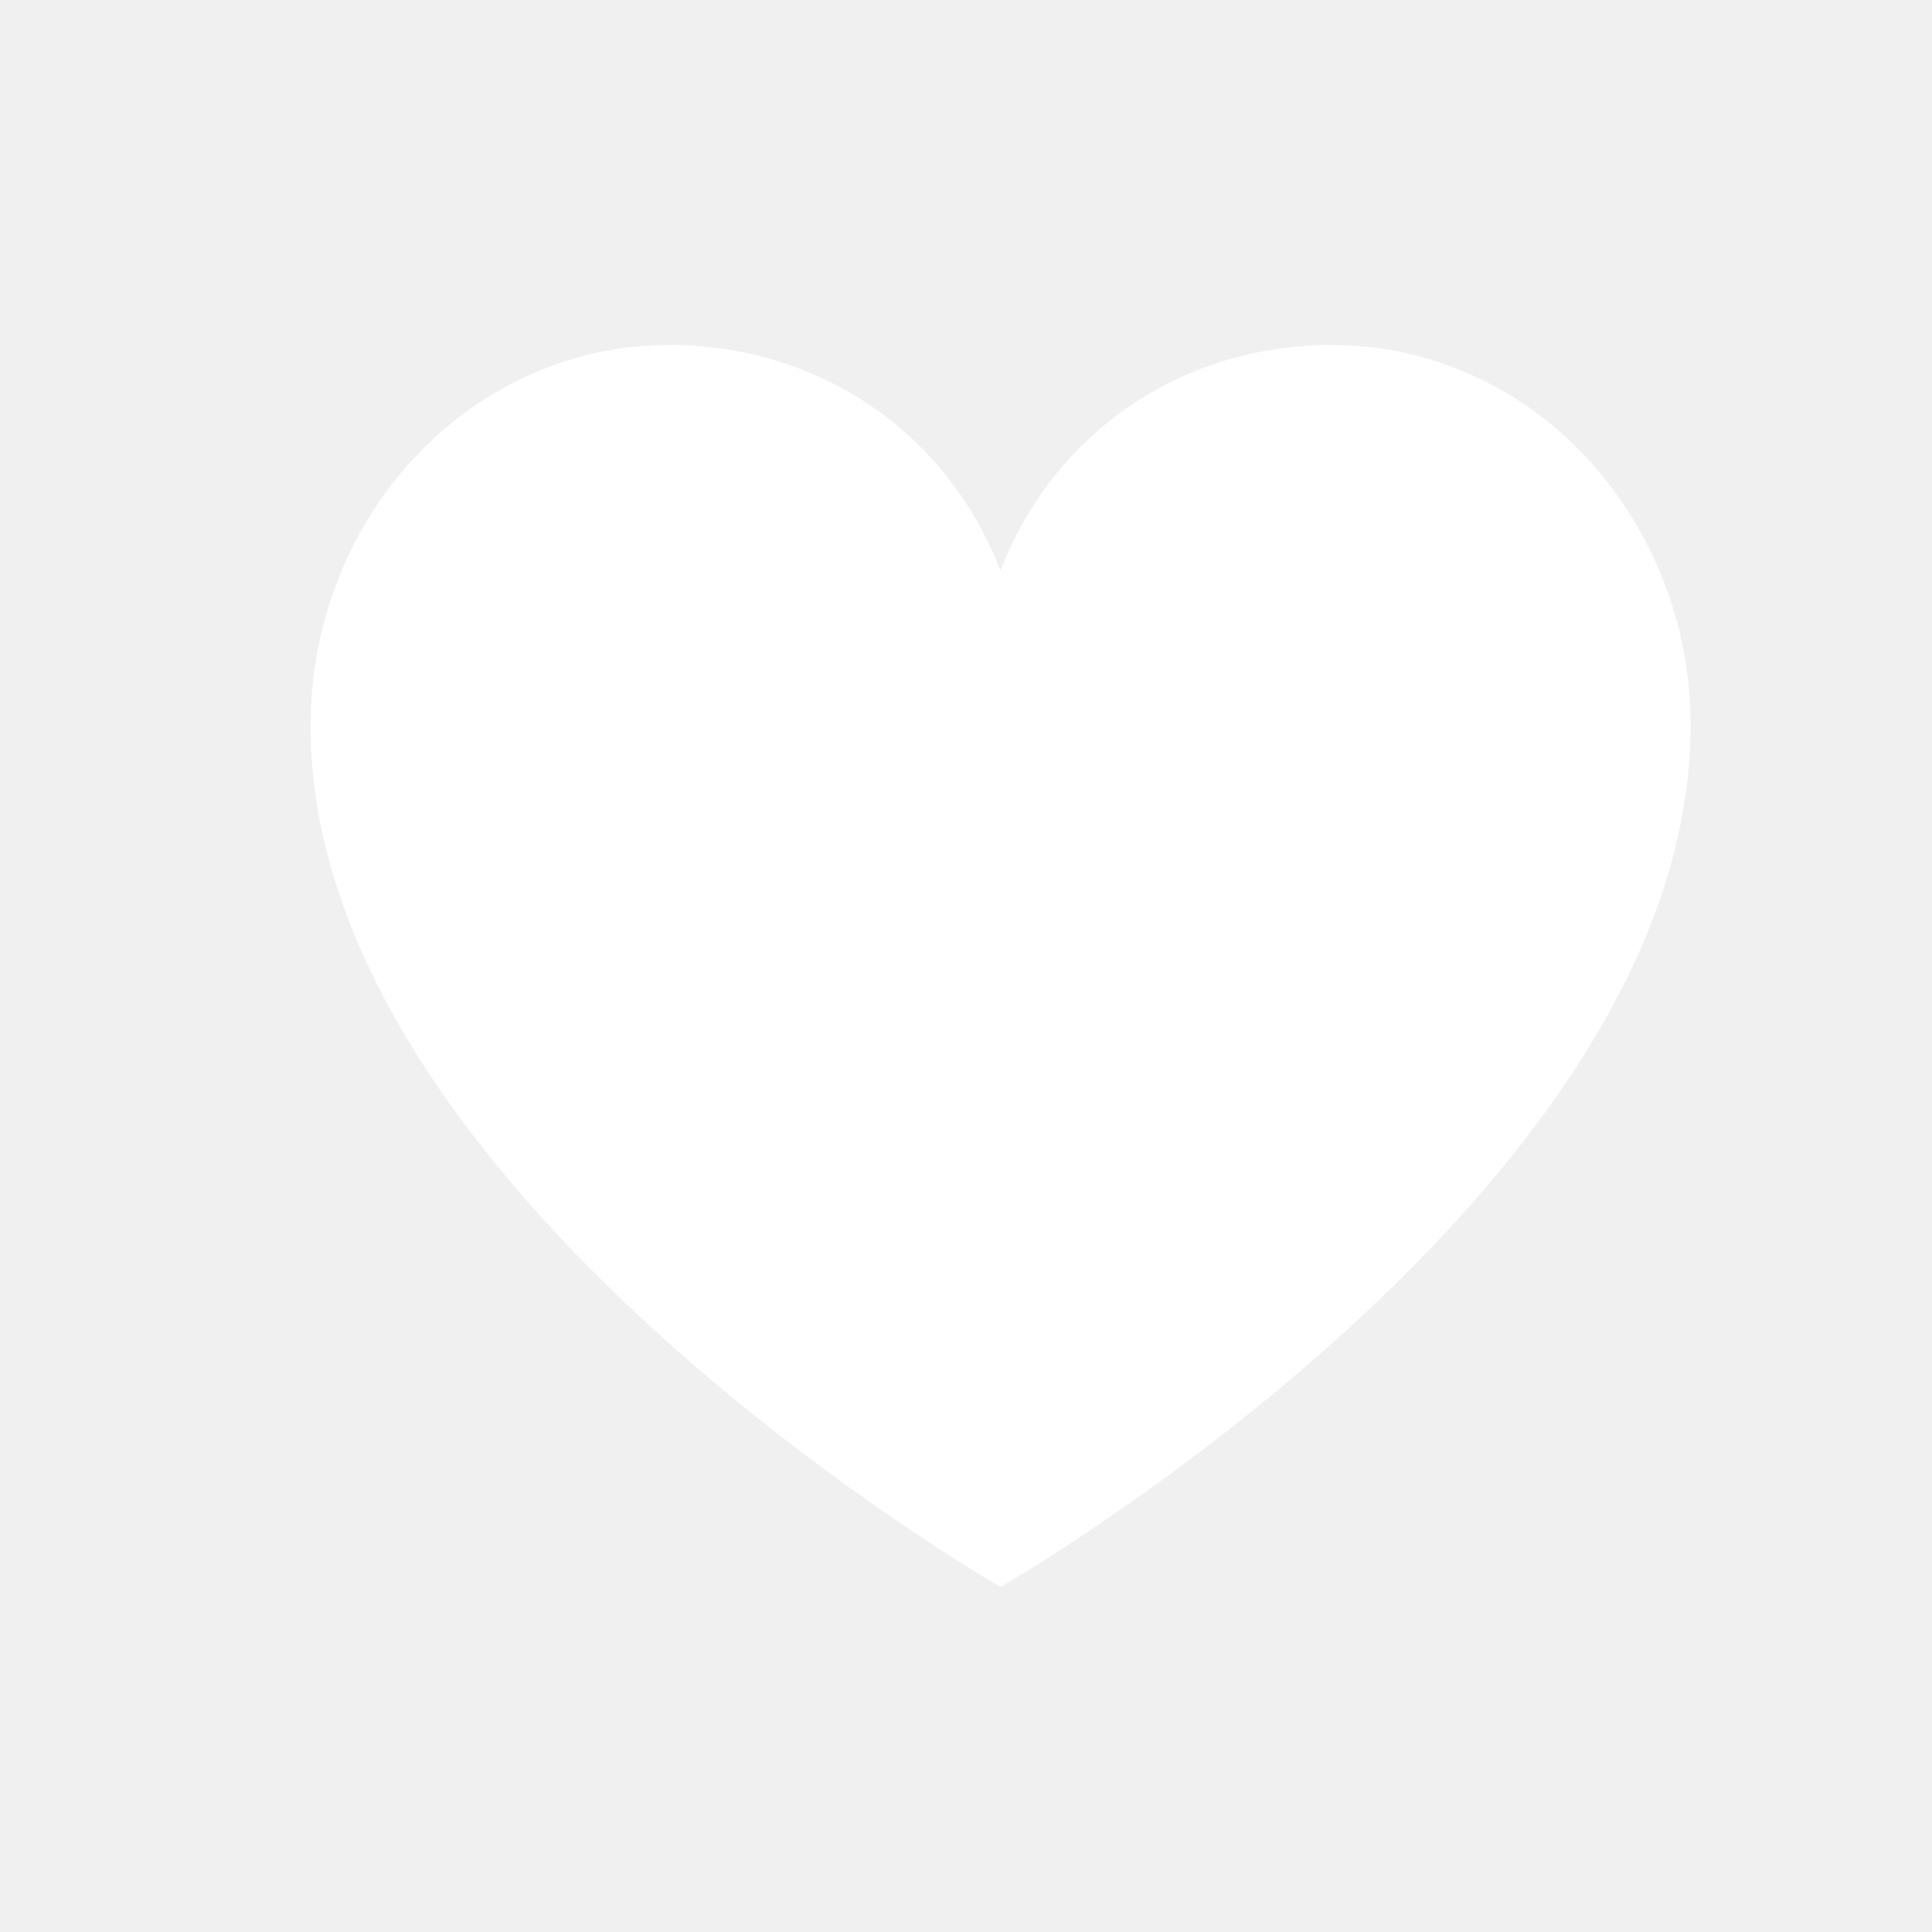
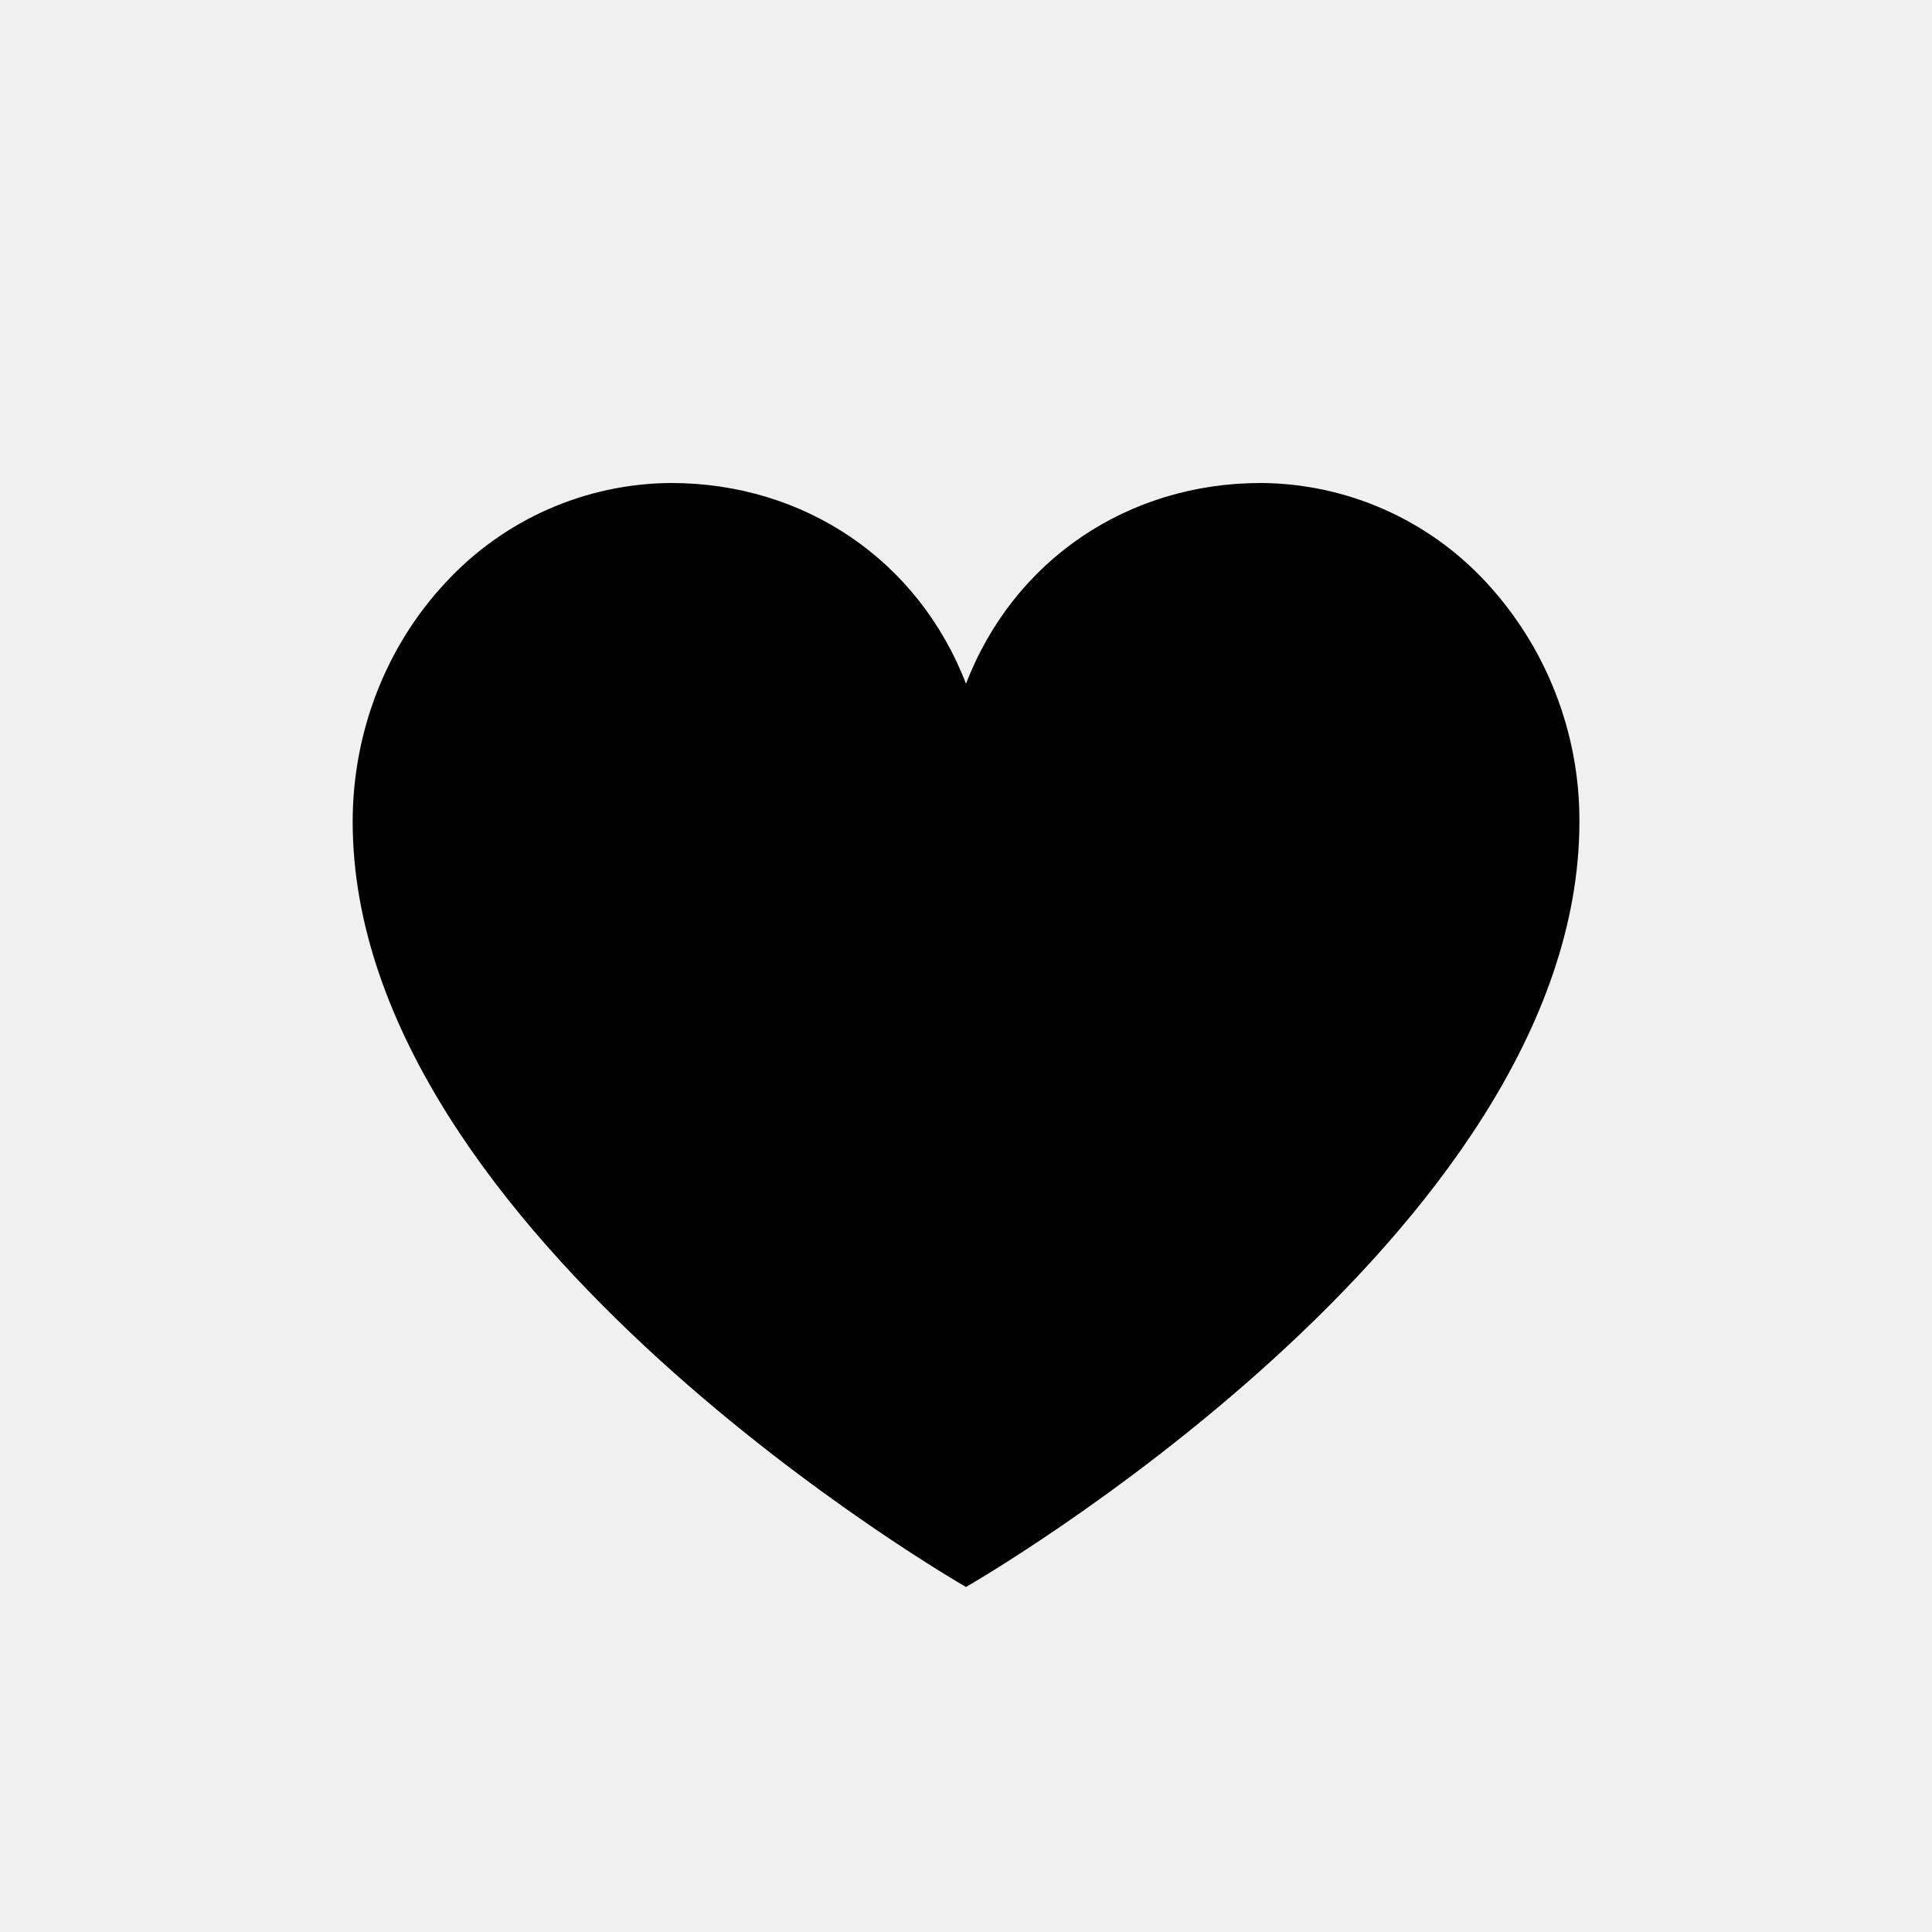
<svg xmlns="http://www.w3.org/2000/svg" width="24" height="24" viewBox="0 0 24 24" fill="none">
  <g clip-path="url(#a)">
-     <path fill="#fff" d="M12.429 19.714s-8.572-4.91-8.572-10.695c0-1.256.47-2.46 1.304-3.347.834-.888 1.966-1.387 3.147-1.387 1.861 0 3.456 1.08 4.12 2.805.665-1.726 2.26-2.805 4.121-2.805 1.18 0 2.313.499 3.148 1.387A4.891 4.891 0 0 1 21 9.019c0 5.786-8.571 10.695-8.571 10.695Z" />
+     <path fill="currentColor" d="M12 19.714s-7.619-4.363-7.619-9.506c0-1.116.417-2.186 1.159-2.976A3.84 3.84 0 0 1 8.337 6C9.992 6 11.41 6.96 12 8.494 12.59 6.959 14.008 6 15.663 6a3.84 3.84 0 0 1 2.797 1.232 4.348 4.348 0 0 1 1.16 2.976c0 5.143-7.62 9.506-7.62 9.506Z" />
  </g>
  <defs>
    <clipPath id="a">
-       <path fill="#fff" d="M.428 0h24v24h-24z" />
+       <path fill="#fff" d="M0 0h24v24H0z" />
    </clipPath>
  </defs>
</svg>
